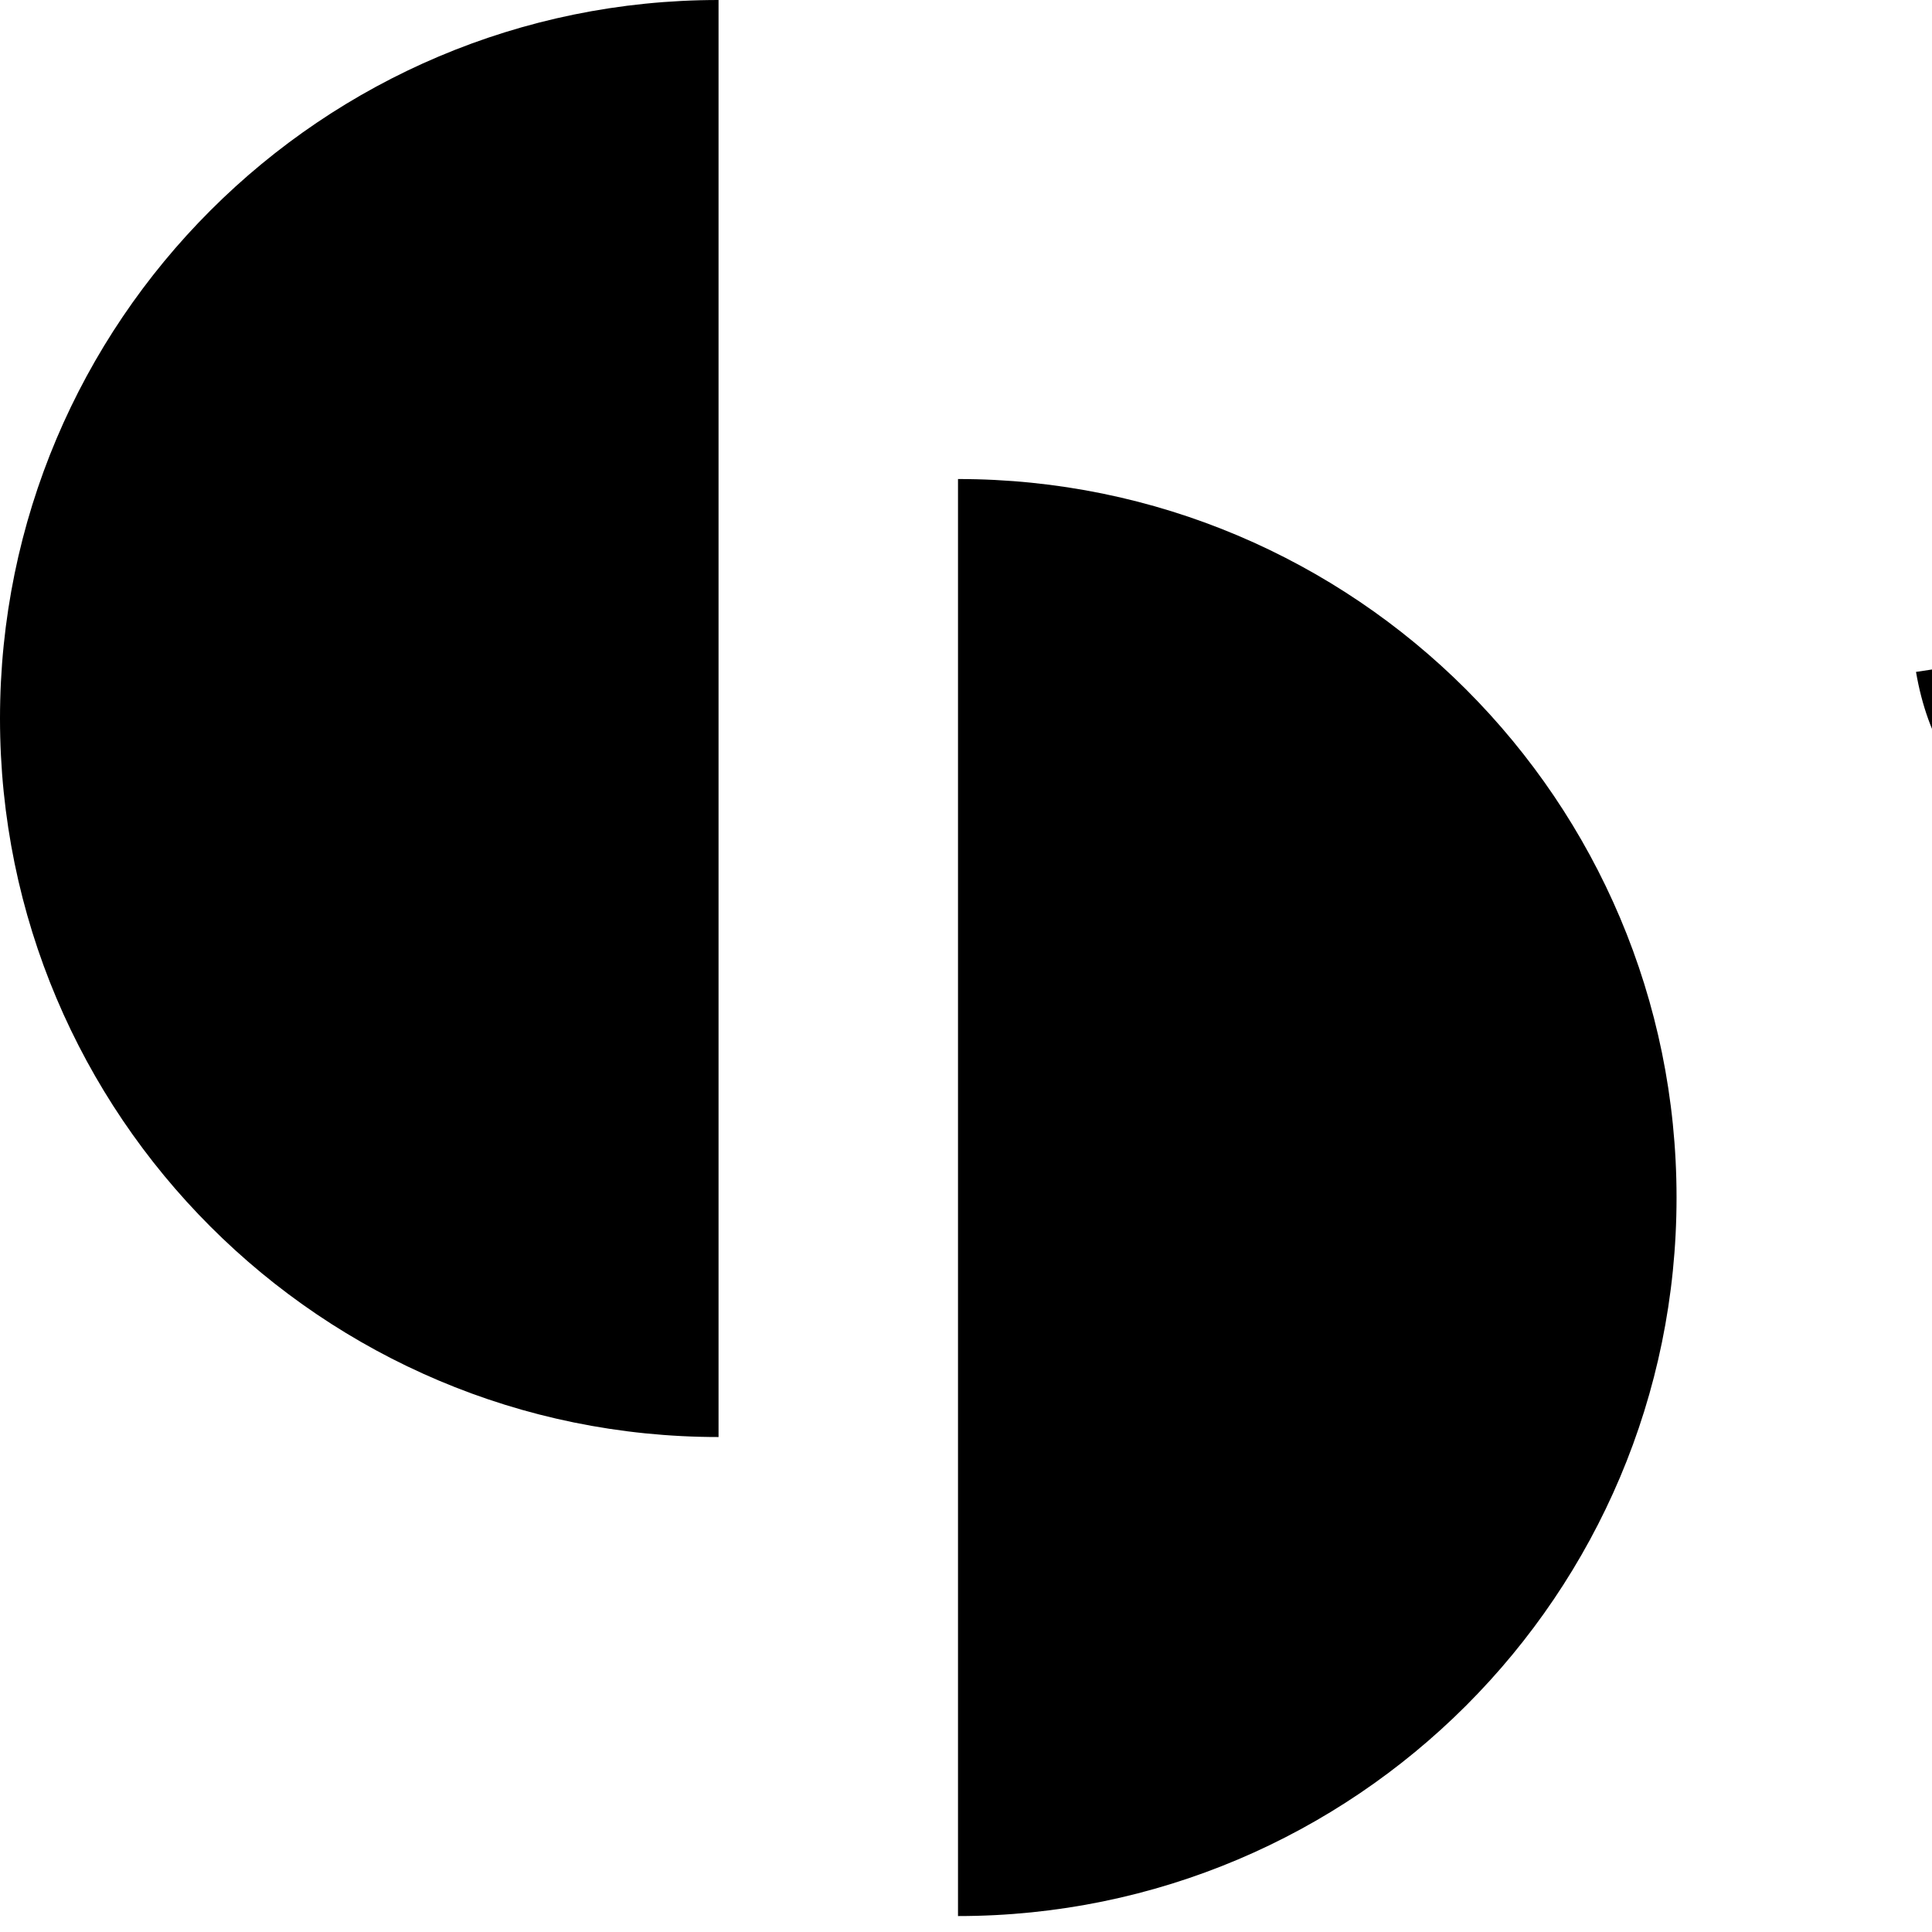
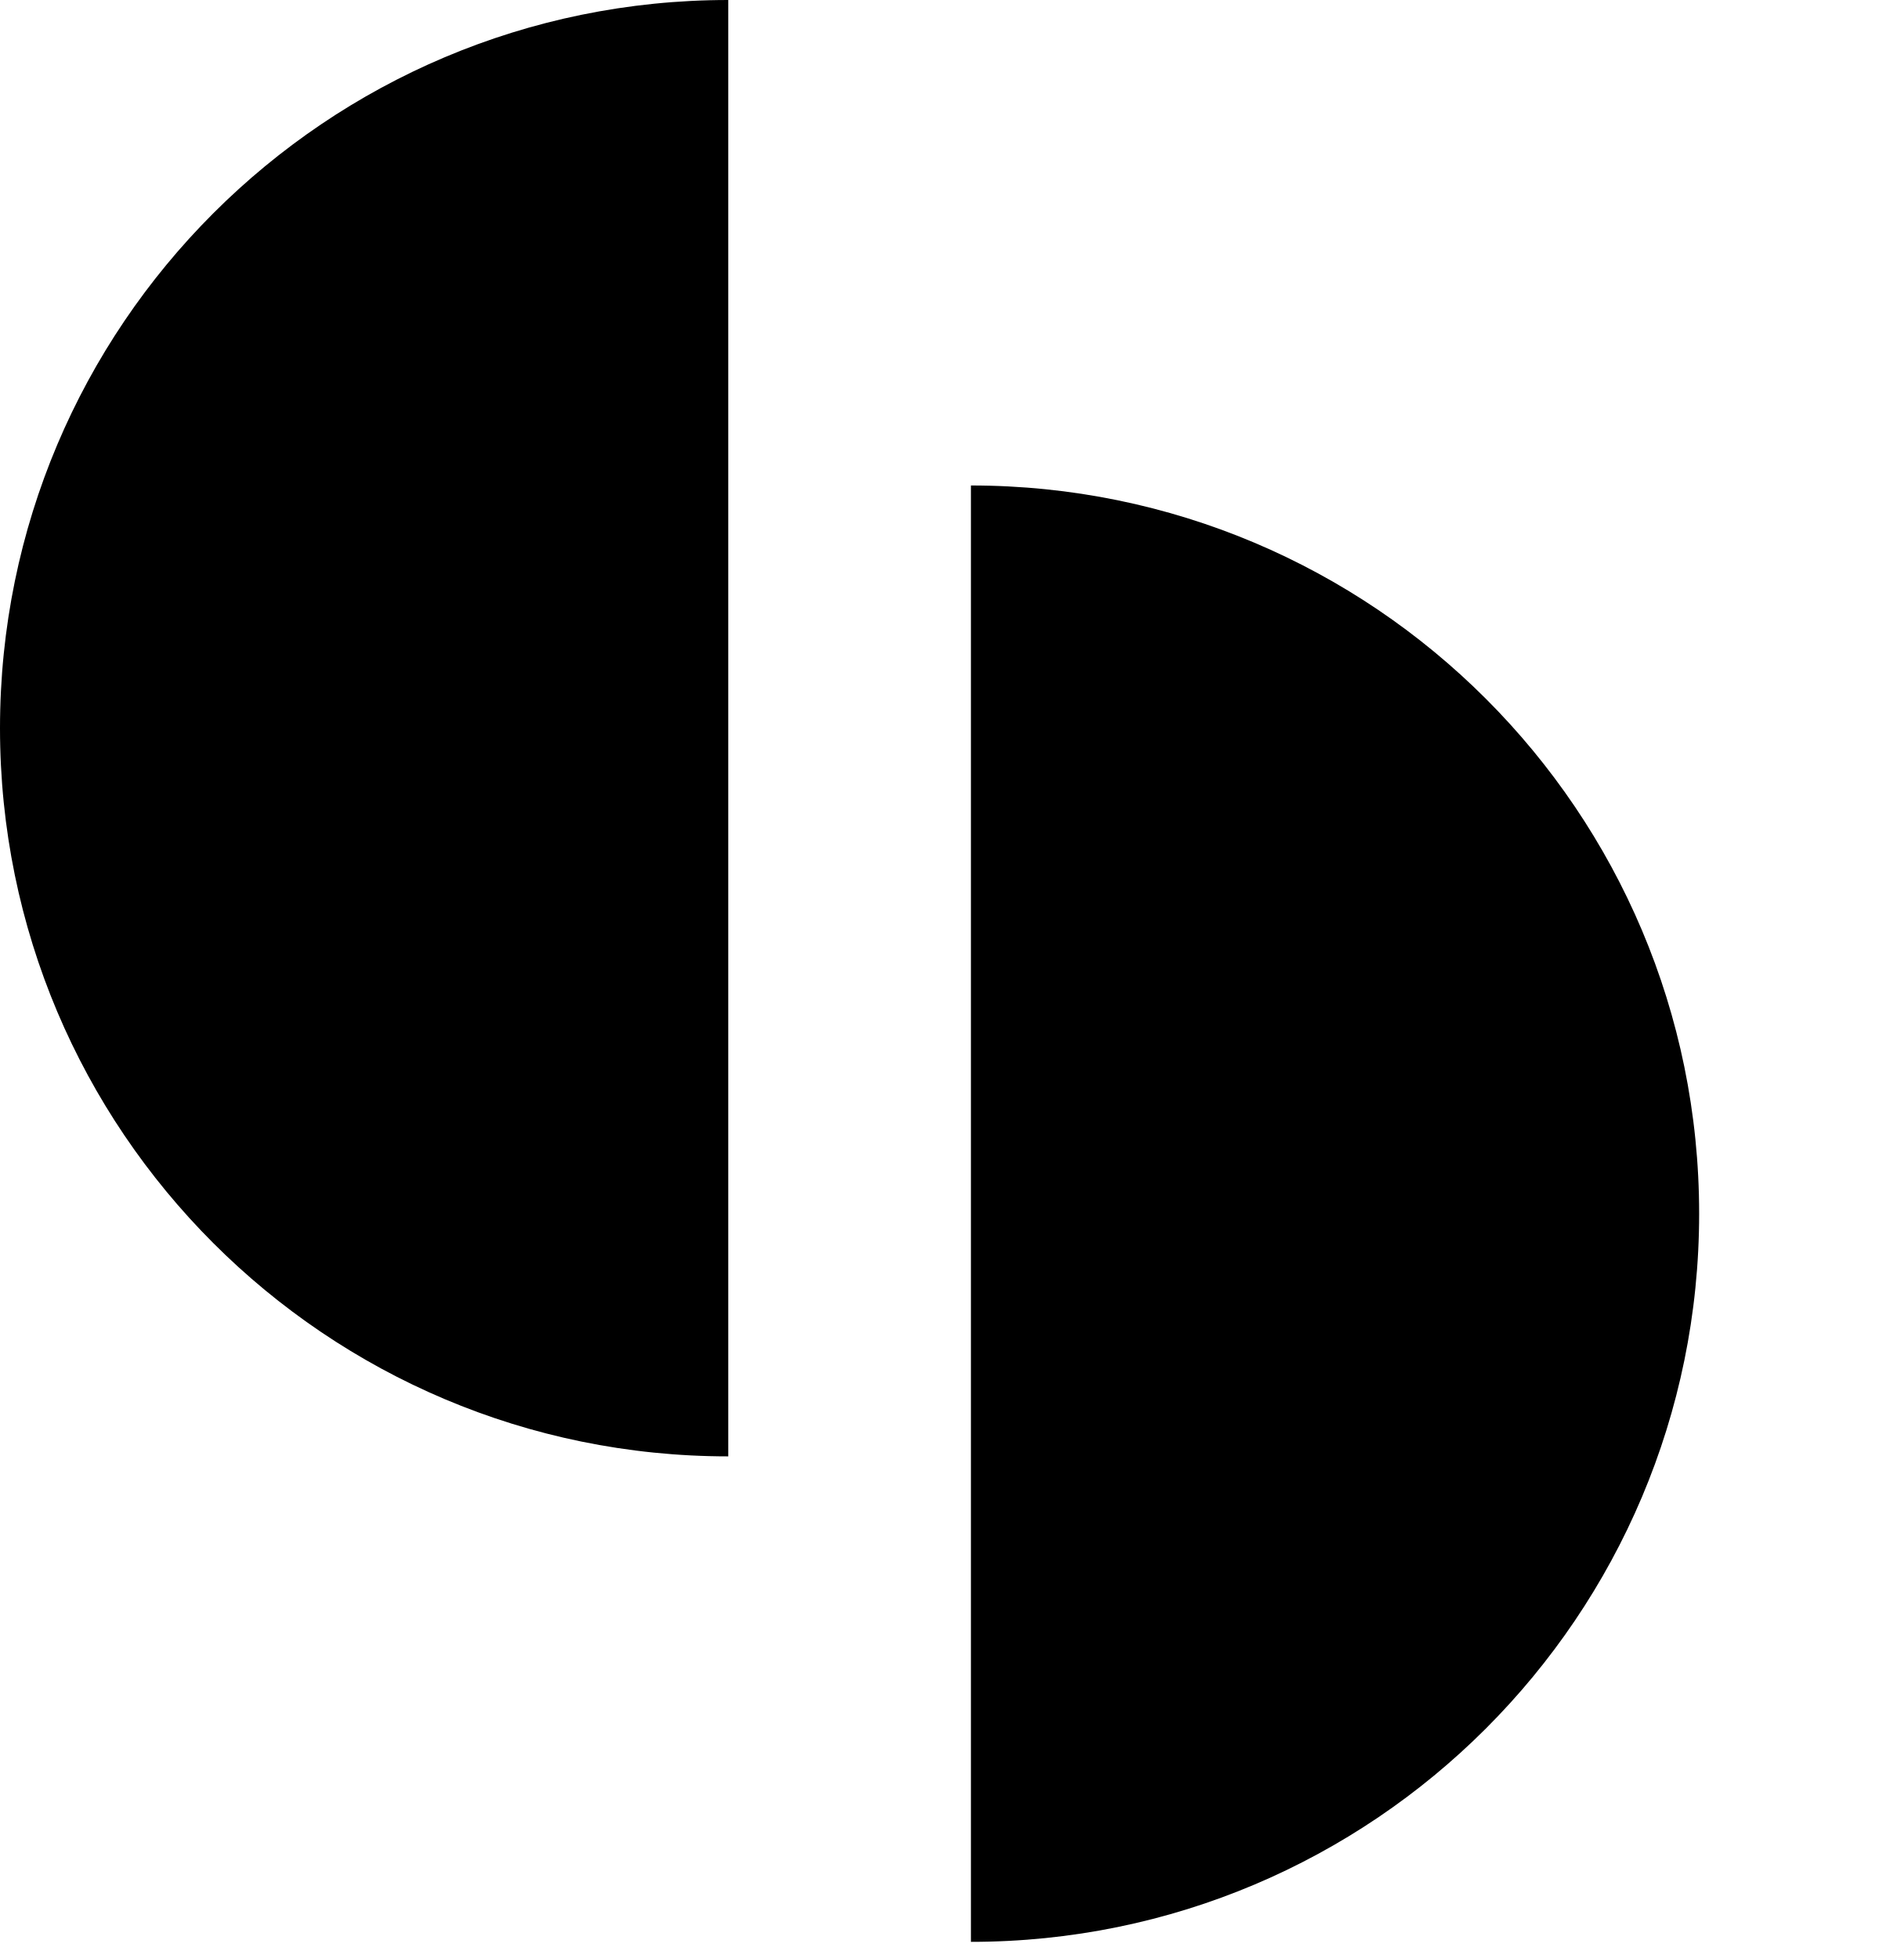
- <svg xmlns="http://www.w3.org/2000/svg" width="36" height="36" fill="currentColor">
+ <svg xmlns="http://www.w3.org/2000/svg" width="35" height="36" fill="currentColor">
  <path fill-rule="evenodd" clip-rule="evenodd" d="M0 13.389c0 7.394 5.994 13.388 13.389 13.388V0C5.994 0 0 5.994 0 13.389zm31.24 8.925c0-7.394-5.994-13.388-13.389-13.388v26.777c7.395 0 13.389-5.995 13.389-13.389zM77.35 2.168c0 .787-.695 1.424-1.553 1.424-.859 0-1.554-.637-1.554-1.424 0-.787.695-1.424 1.554-1.424.858 0 1.553.637 1.553 1.424zM45.174 7.743c-.307-2.194-2.337-3.28-4.715-3.28-2.296 0-4.387 1.127-4.387 3.382 0 1.558.902 2.583 2.357 2.994.555.16 1.184.331 1.877.52h.001l.87.238c.799.226 1.25.513 1.25 1.087 0 .717-.697 1.066-1.579 1.066-1.189 0-2.07-.574-2.296-1.66l-2.85.43c.431 2.521 2.297 3.628 5.085 3.628 2.522 0 4.49-1.291 4.49-3.587 0-1.886-1.128-2.747-3.486-3.342-.8-.205-1.332-.349-1.886-.513-.676-.205-1.066-.45-1.066-1.004s.759-.882 1.702-.84c1.004.04 1.68.614 1.783 1.393l2.85-.512zm3.836 3.342h7.77c.307-3.855-1.559-6.622-5.187-6.622-3.362 0-5.597 2.398-5.597 5.986 0 3.3 2.296 5.7 5.76 5.7 2.071 0 4.879-2.121 4.921-3.998h-2.788c-.43.922-1.271 1.394-2.296 1.394-1.497 0-2.378-.923-2.583-2.46zm2.583-4.203c1.578 0 2.173.738 2.357 2.05h-4.858c.266-1.23 1.004-2.05 2.5-2.05zM69.62 4.556c.922 0 1.813.235 2.51.973.964 1.004 1.066 2.152 1.066 3.567v6.745h-2.829V9.3c0-.8-.143-1.292-.533-1.722-.349-.39-.604-.543-1.137-.543s-.826.174-1.174.563c-.43.492-.513.984-.513 1.538v6.704h-2.829V9.3c0-.8-.143-1.292-.533-1.722-.348-.39-.633-.543-1.166-.543-.533 0-.796.174-1.145.563-.43.492-.513.984-.513 1.538v6.704h-2.808V4.77h2.46v1.188c.779-.922 1.699-1.403 2.929-1.403.922 0 1.842.235 2.54.973.204.225.389.45.512.676.779-1.066 1.81-1.65 3.163-1.65zm4.623.279V15.84h2.788V4.835h-2.788zM44.488 20.119v-3.755h2.808V30.82h-2.46v-1.036c-.348.777-1.763 1.343-2.993 1.343-3.054 0-5.105-2.521-5.105-5.842 0-3.383 2.071-5.843 5.249-5.843.984 0 1.804.246 2.5.676zm-4.797 5.167c0 1.865.8 3.362 2.603 3.362 1.866 0 2.542-1.353 2.542-3.362 0-2.01-.697-3.362-2.44-3.362-1.865 0-2.705 1.517-2.705 3.362zm11.451.779h7.77c.307-3.854-1.558-6.622-5.187-6.622-3.362 0-5.597 2.399-5.597 5.986 0 3.3 2.297 5.7 5.761 5.7 2.07 0 4.818-1.603 4.92-3.998h-2.788c-.43.922-1.27 1.394-2.296 1.394-1.496 0-2.378-.923-2.583-2.46zm2.583-4.203c1.579 0 2.173.738 2.358 2.05h-4.859c.267-1.23 1.005-2.05 2.501-2.05zm10.721-2.419c2.379 0 4.408 1.086 4.716 3.28l-2.85.513c-.102-.78-.779-1.353-1.784-1.394-.943-.041-1.701.287-1.701.84 0 .554.39.8 1.066 1.005.553.164 1.087.307 1.886.512 2.358.595 3.485 1.456 3.485 3.342 0 2.296-1.968 3.587-4.49 3.587-2.788 0-4.653-1.107-5.084-3.628l2.85-.43c.225 1.086 1.107 1.66 2.296 1.66.882 0 1.579-.349 1.579-1.066 0-.574-.452-.861-1.251-1.087l-.87-.237c-.694-.19-1.322-.36-1.877-.521-1.456-.41-2.358-1.435-2.358-2.993 0-2.256 2.091-3.383 4.388-3.383zm5.84.307v11.07h2.788V19.75h-2.788zm12.068.882v-.882h2.44v11.83c0 .553-.041 1.025-.164 1.496C84.097 35.106 81.8 36 79.36 36c-1.886 0-3.895-.94-4.736-2.375l2.584-1.25c.348.656 1.394 1 2.173 1 1.25 0 2.665-.606 2.624-1.837v-1.107c-.718.451-1.6.697-2.645.697-3.055 0-5.105-2.521-5.105-5.842 0-3.383 2.071-5.843 5.249-5.843 1.148 0 2.395.502 2.85 1.189zm-5.145 4.654c0 1.865.799 3.362 2.603 3.362 1.866 0 2.542-1.353 2.542-3.362 0-2.01-.697-3.362-2.44-3.362-1.865 0-2.706 1.517-2.706 3.362zm17.864-4.654c-1.066-1.046-2.398-1.271-3.71-1.189-1.005.061-2.132.43-2.85 1.291a1.172 1.172 0 01-.143.164V19.75h-2.46v11.07h2.808v-4.817c0-.758.02-1.62.123-2.111.123-.615.41-1.107.82-1.415.37-.266.8-.41 1.312-.43.759-.02 1.353.205 1.743.635.574.615.738 1.763.738 2.911v5.228h2.829v-5.35c0-1.723 0-3.65-1.21-4.839z" />
</svg>
